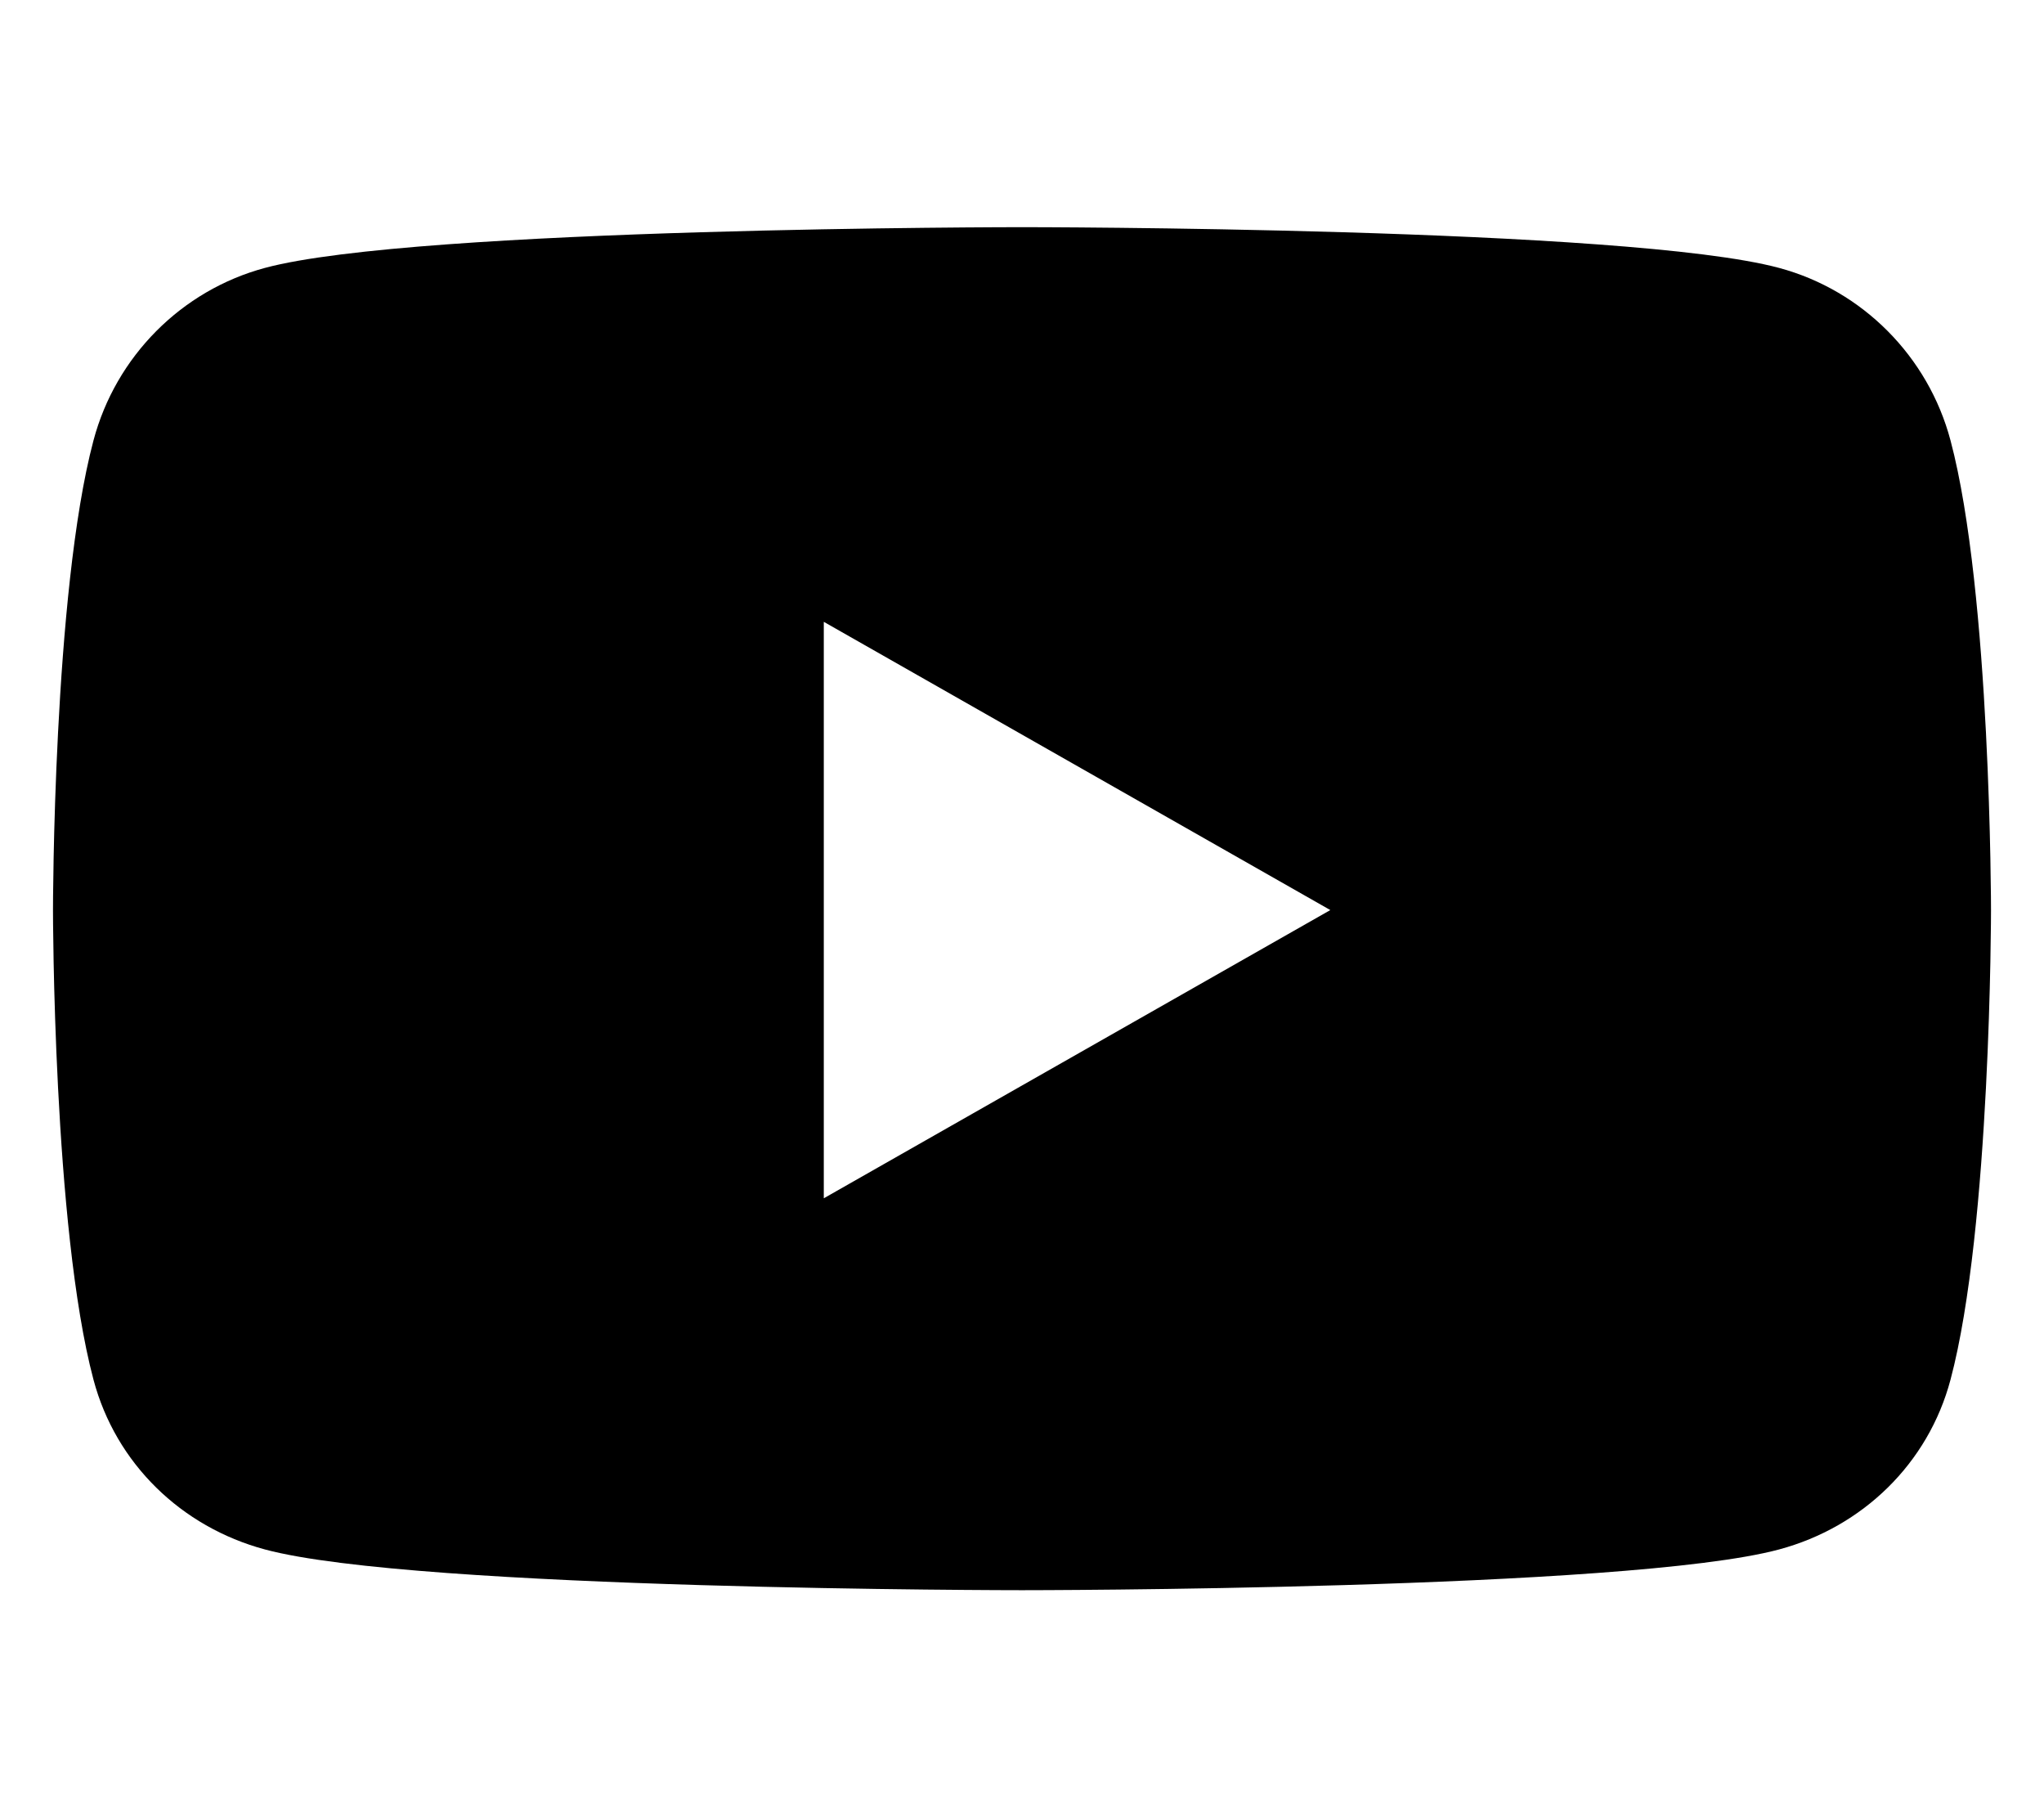
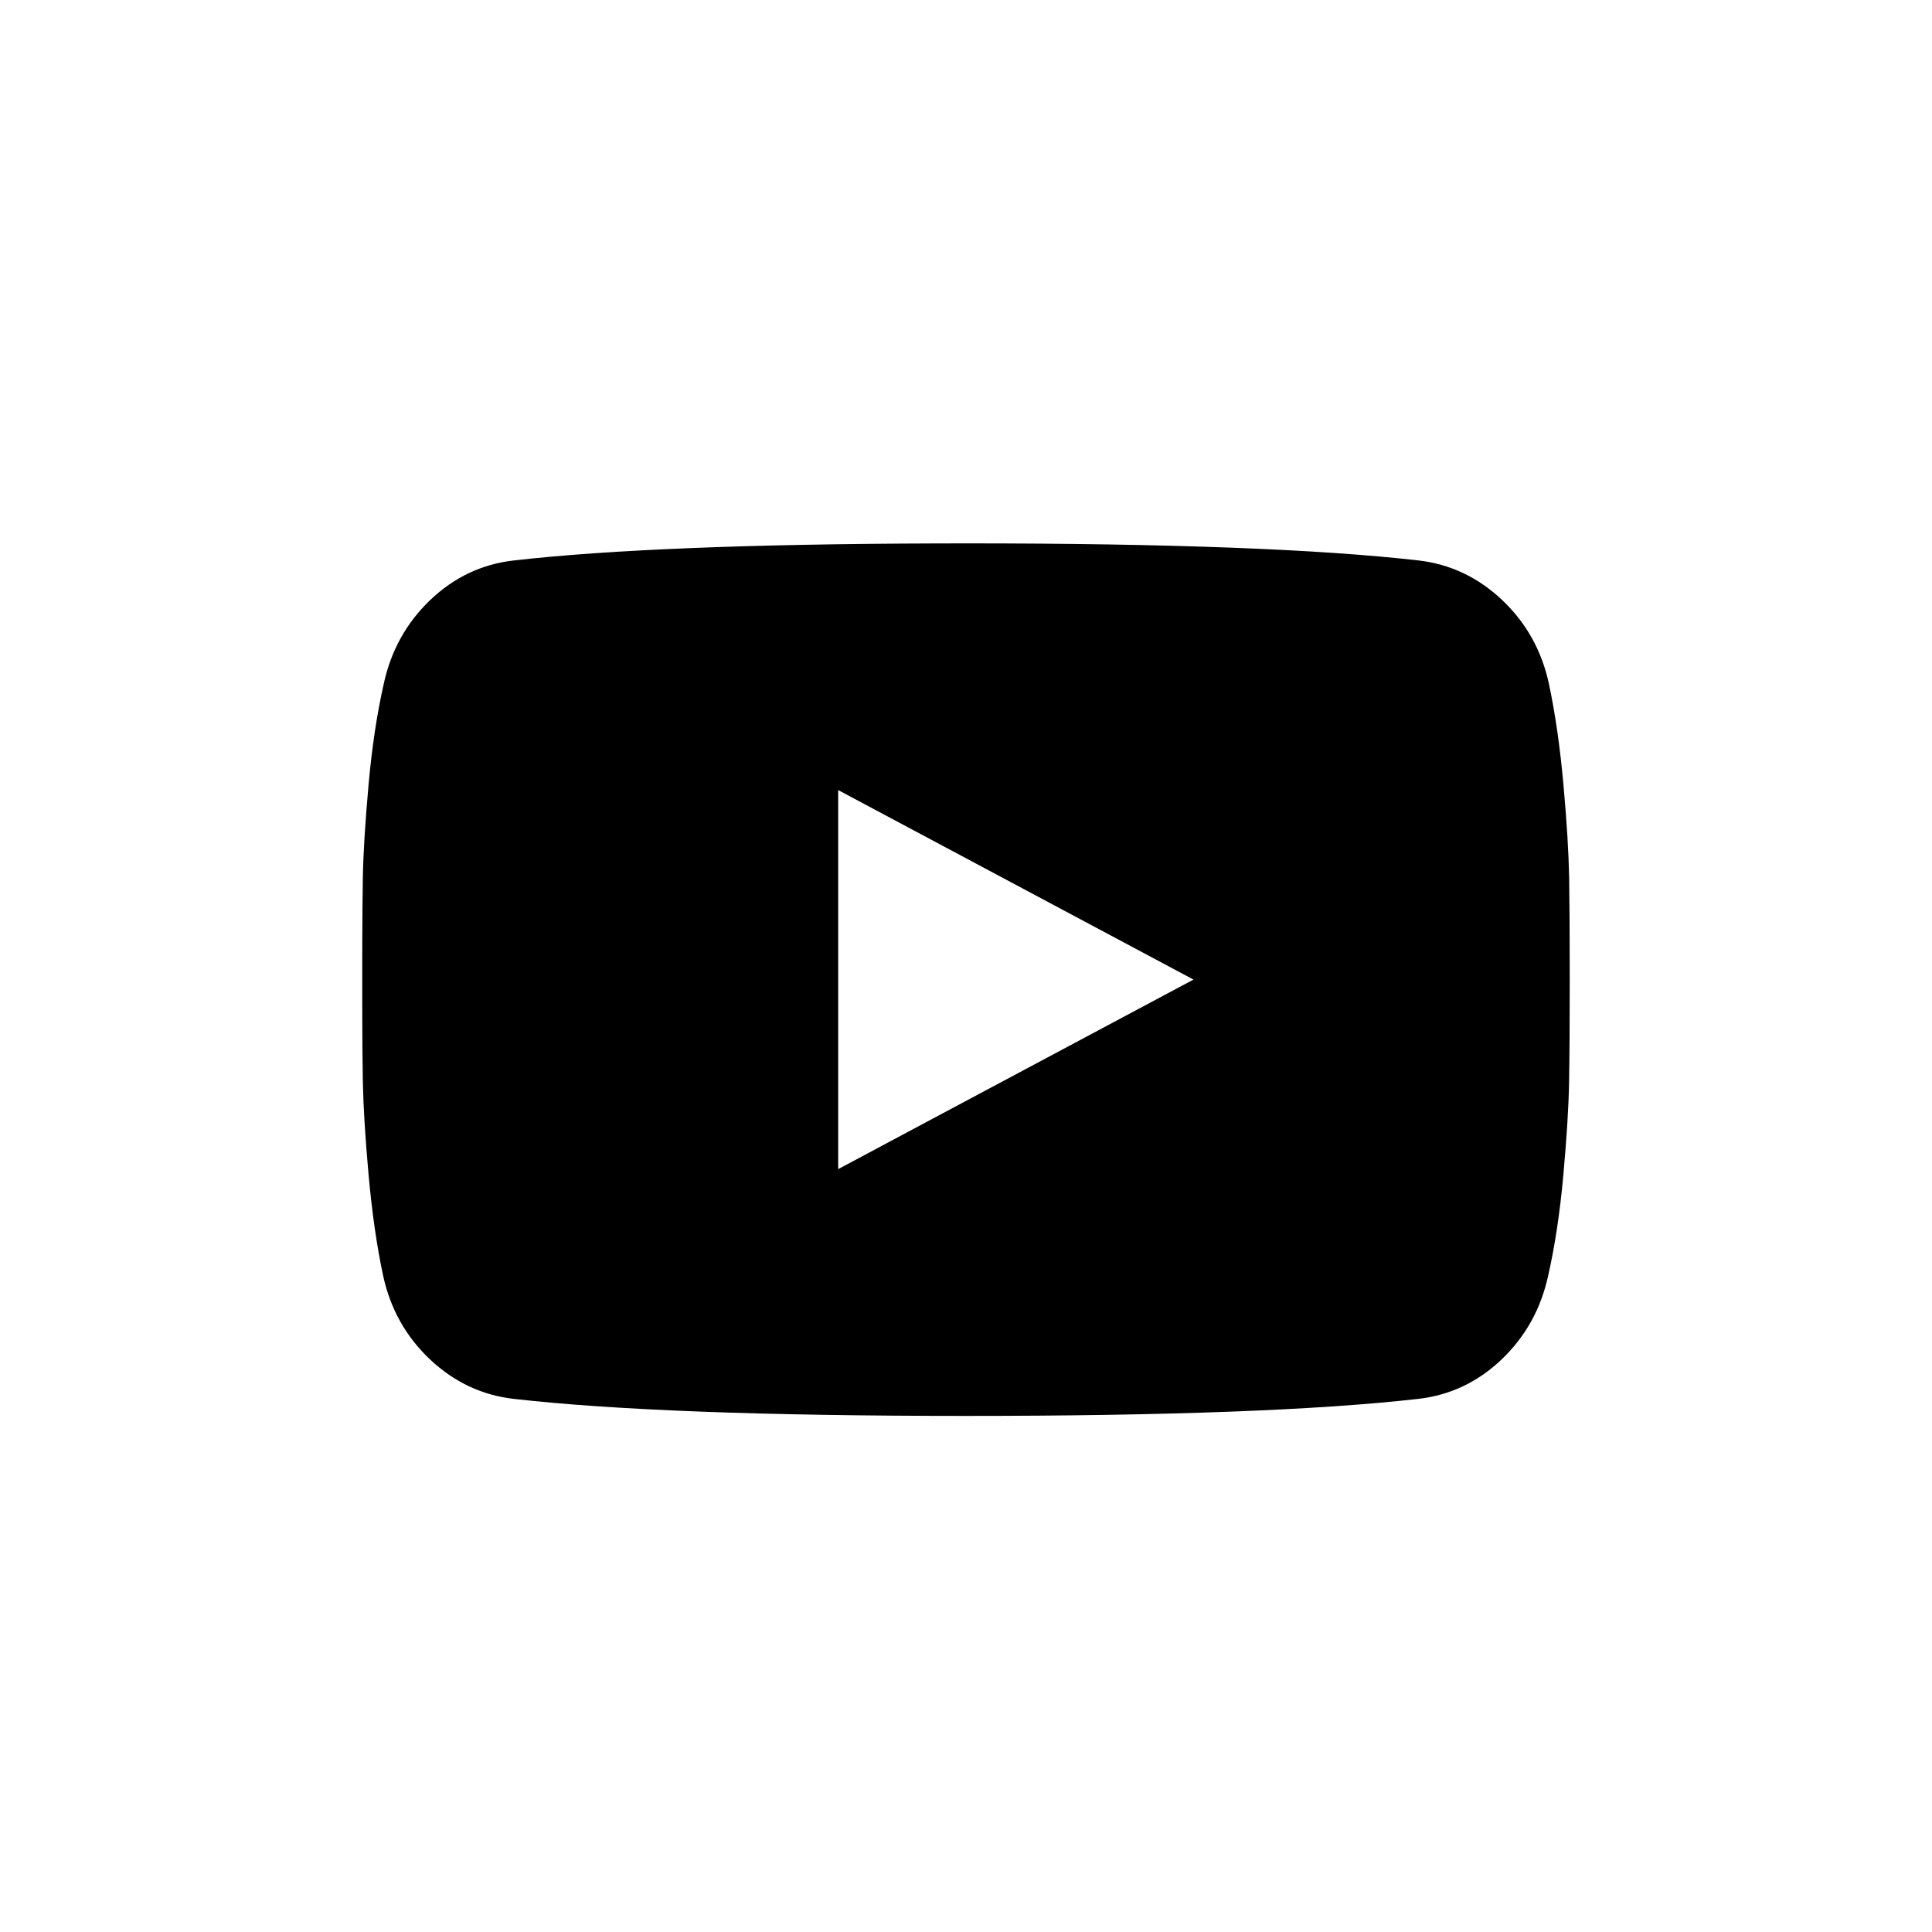
- <svg xmlns="http://www.w3.org/2000/svg" aria-hidden="true" data-prefix="fab" data-icon="youtube" class="svg-inline--fa fa-youtube fa-w-18" role="img" viewBox="0 0 576 512">
-   <path fill="currentColor" d="M549.655 124.083c-6.281-23.65-24.787-42.276-48.284-48.597C458.781 64 288 64 288 64S117.22 64 74.629 75.486c-23.497 6.322-42.003 24.947-48.284 48.597-11.412 42.867-11.412 132.305-11.412 132.305s0 89.438 11.412 132.305c6.281 23.65 24.787 41.5 48.284 47.821C117.22 448 288 448 288 448s170.78 0 213.371-11.486c23.497-6.321 42.003-24.171 48.284-47.821 11.412-42.867 11.412-132.305 11.412-132.305s0-89.438-11.412-132.305zm-317.51 213.508V175.185l142.739 81.205-142.739 81.201z" />
+ <svg xmlns="http://www.w3.org/2000/svg" viewBox="0 0 32 32">
+   <defs />
+   <path fill="currentColor" fill-rule="evenodd" d="M23.489 9.282c.528.06.991.279 1.39.655.398.376.657.839.776 1.389.104.489.184 1.044.24 1.665.056.621.087 1.135.095 1.541C25.996 14.939 26 15.504 26 16.226c0 .723-.004 1.287-.011 1.694-.007.406-.039.92-.095 1.541-.056.621-.14 1.176-.251 1.665-.119.55-.376 1.012-.77 1.389-.394.376-.856.595-1.384.655-1.652.188-4.148.282-7.489.282-3.341 0-5.837-.094-7.489-.282-.528-.06-.991-.279-1.39-.655-.398-.376-.657-.839-.776-1.389-.104-.489-.184-1.044-.24-1.665-.056-.621-.087-1.135-.095-1.541-.006-.305-.009-.699-.01-1.181v-1.025c.001-.483.005-.876.01-1.181.007-.406.039-.92.095-1.541.056-.621.14-1.176.251-1.665.119-.55.376-1.012.77-1.389.394-.376.856-.595 1.384-.655 1.569-.179 3.901-.273 6.994-.282L16 9c3.341 0 5.837.094 7.489.282zm-9.606 3.805v6.277l5.885-3.139-5.885-3.139z" />
</svg>
